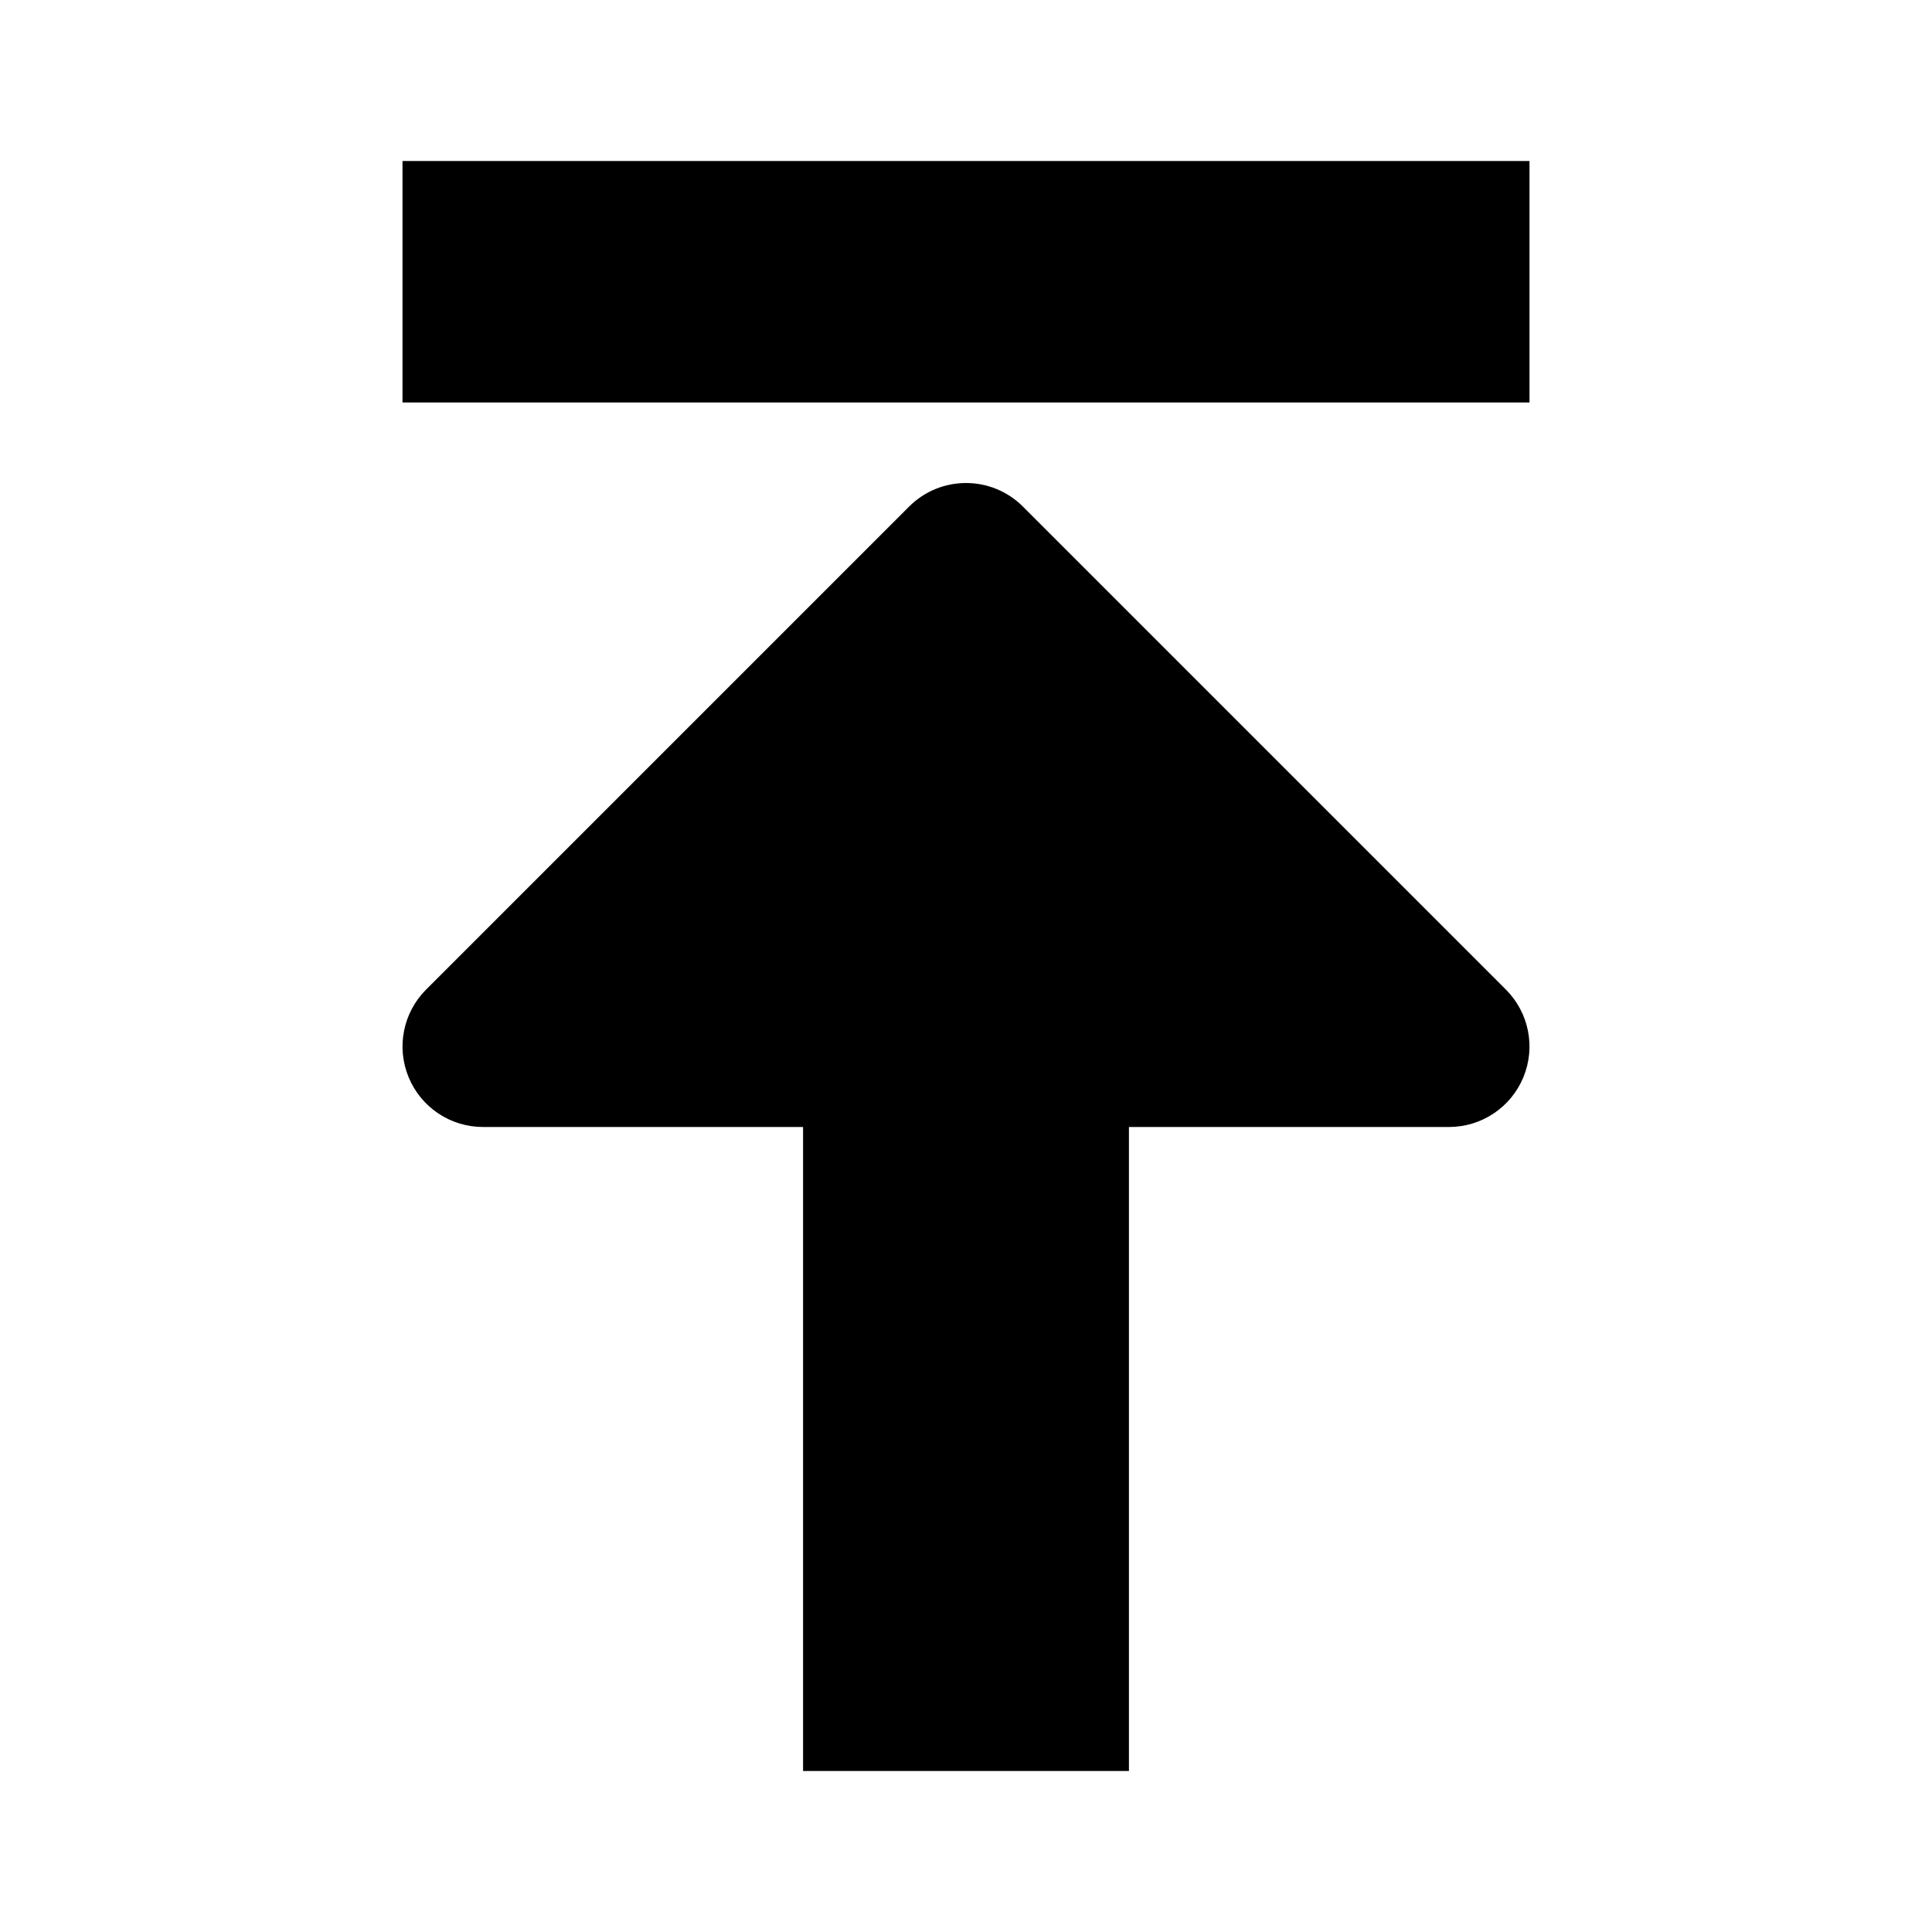
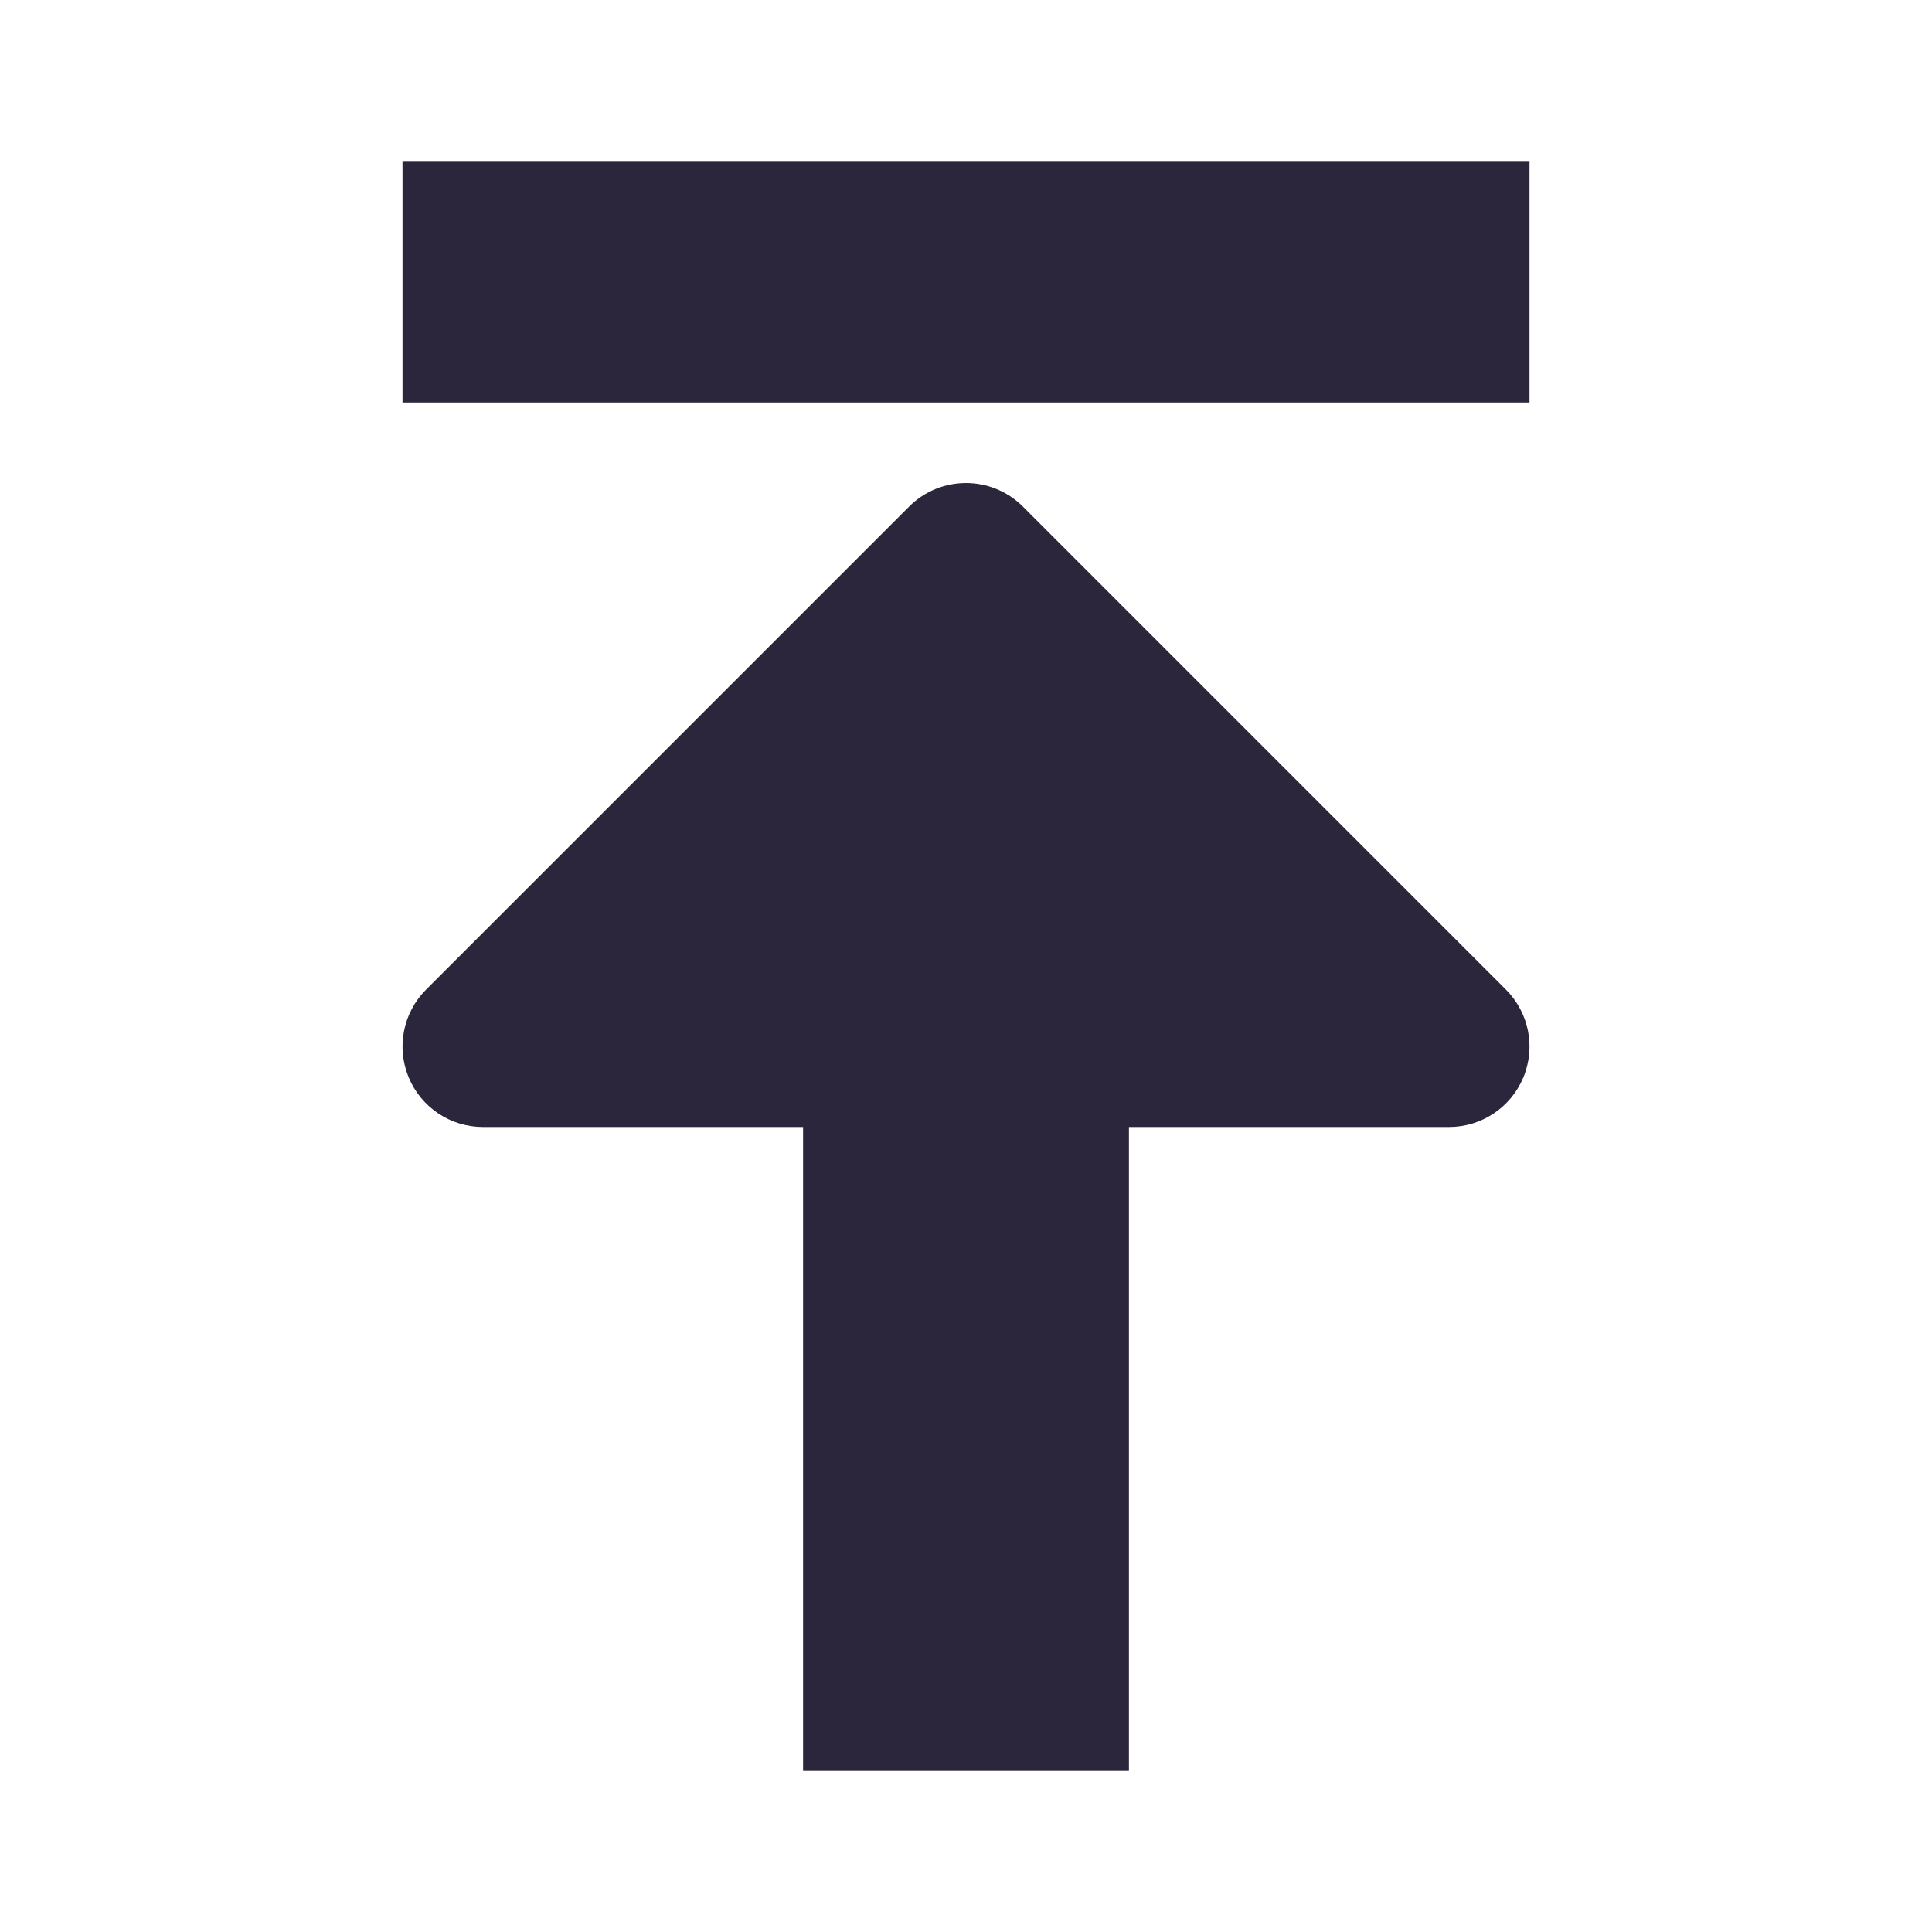
<svg xmlns="http://www.w3.org/2000/svg" fill="none" viewBox="0 0 24 24">
-   <path data-follow-fill="#000" fill-rule="evenodd" clip-rule="evenodd" d="M19 2H5v3h14V2ZM6 14h3.976v8h4.048v-8H18a1 1 0 0 0 .707-1.707l-6-6a1 1 0 0 0-1.414 0l-6 6A1 1 0 0 0 6 14Z" fill="#000" />
+   <path fill="#2B263B" d="M19 2H5v3h14V2Zm-.076 11.383A1 1 0 0 1 18 14h-3.976v8H9.976v-8H6a1 1 0 0 1-.707-1.707l6-6a1 1 0 0 1 1.414 0l6 6a1 1 0 0 1 .217 1.09Z" data-follow-fill="#2B263B" />
</svg>
